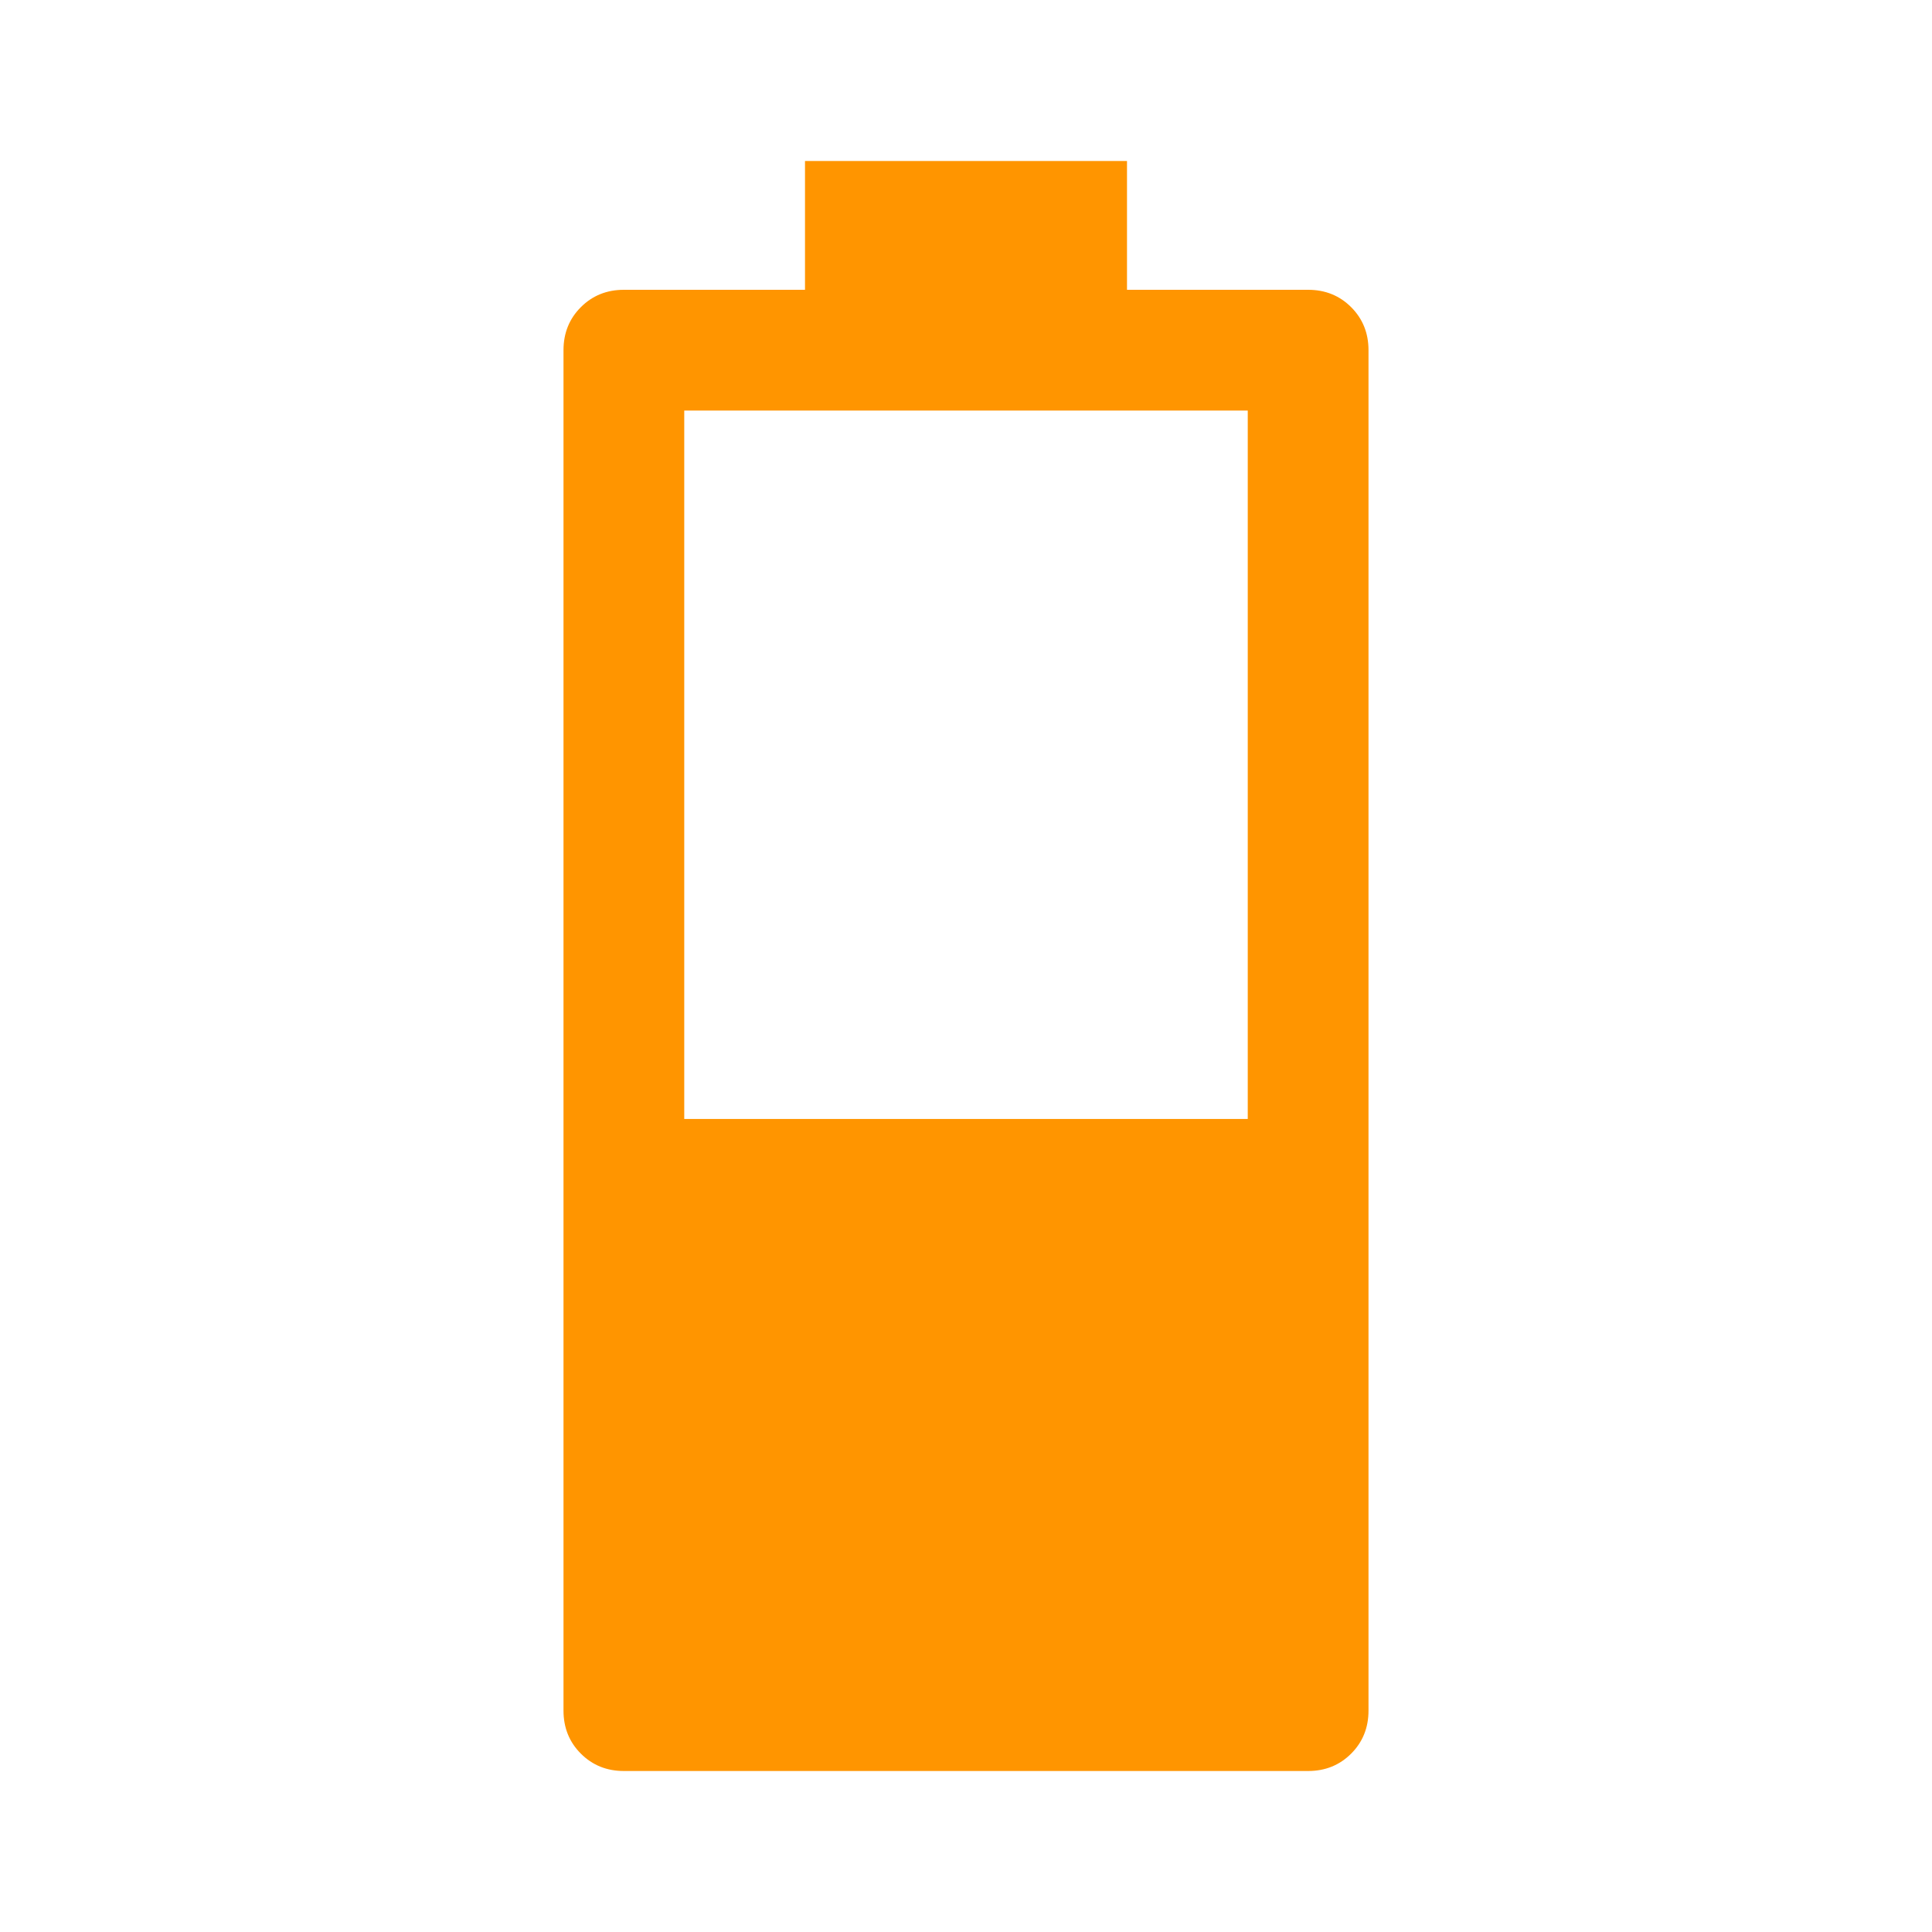
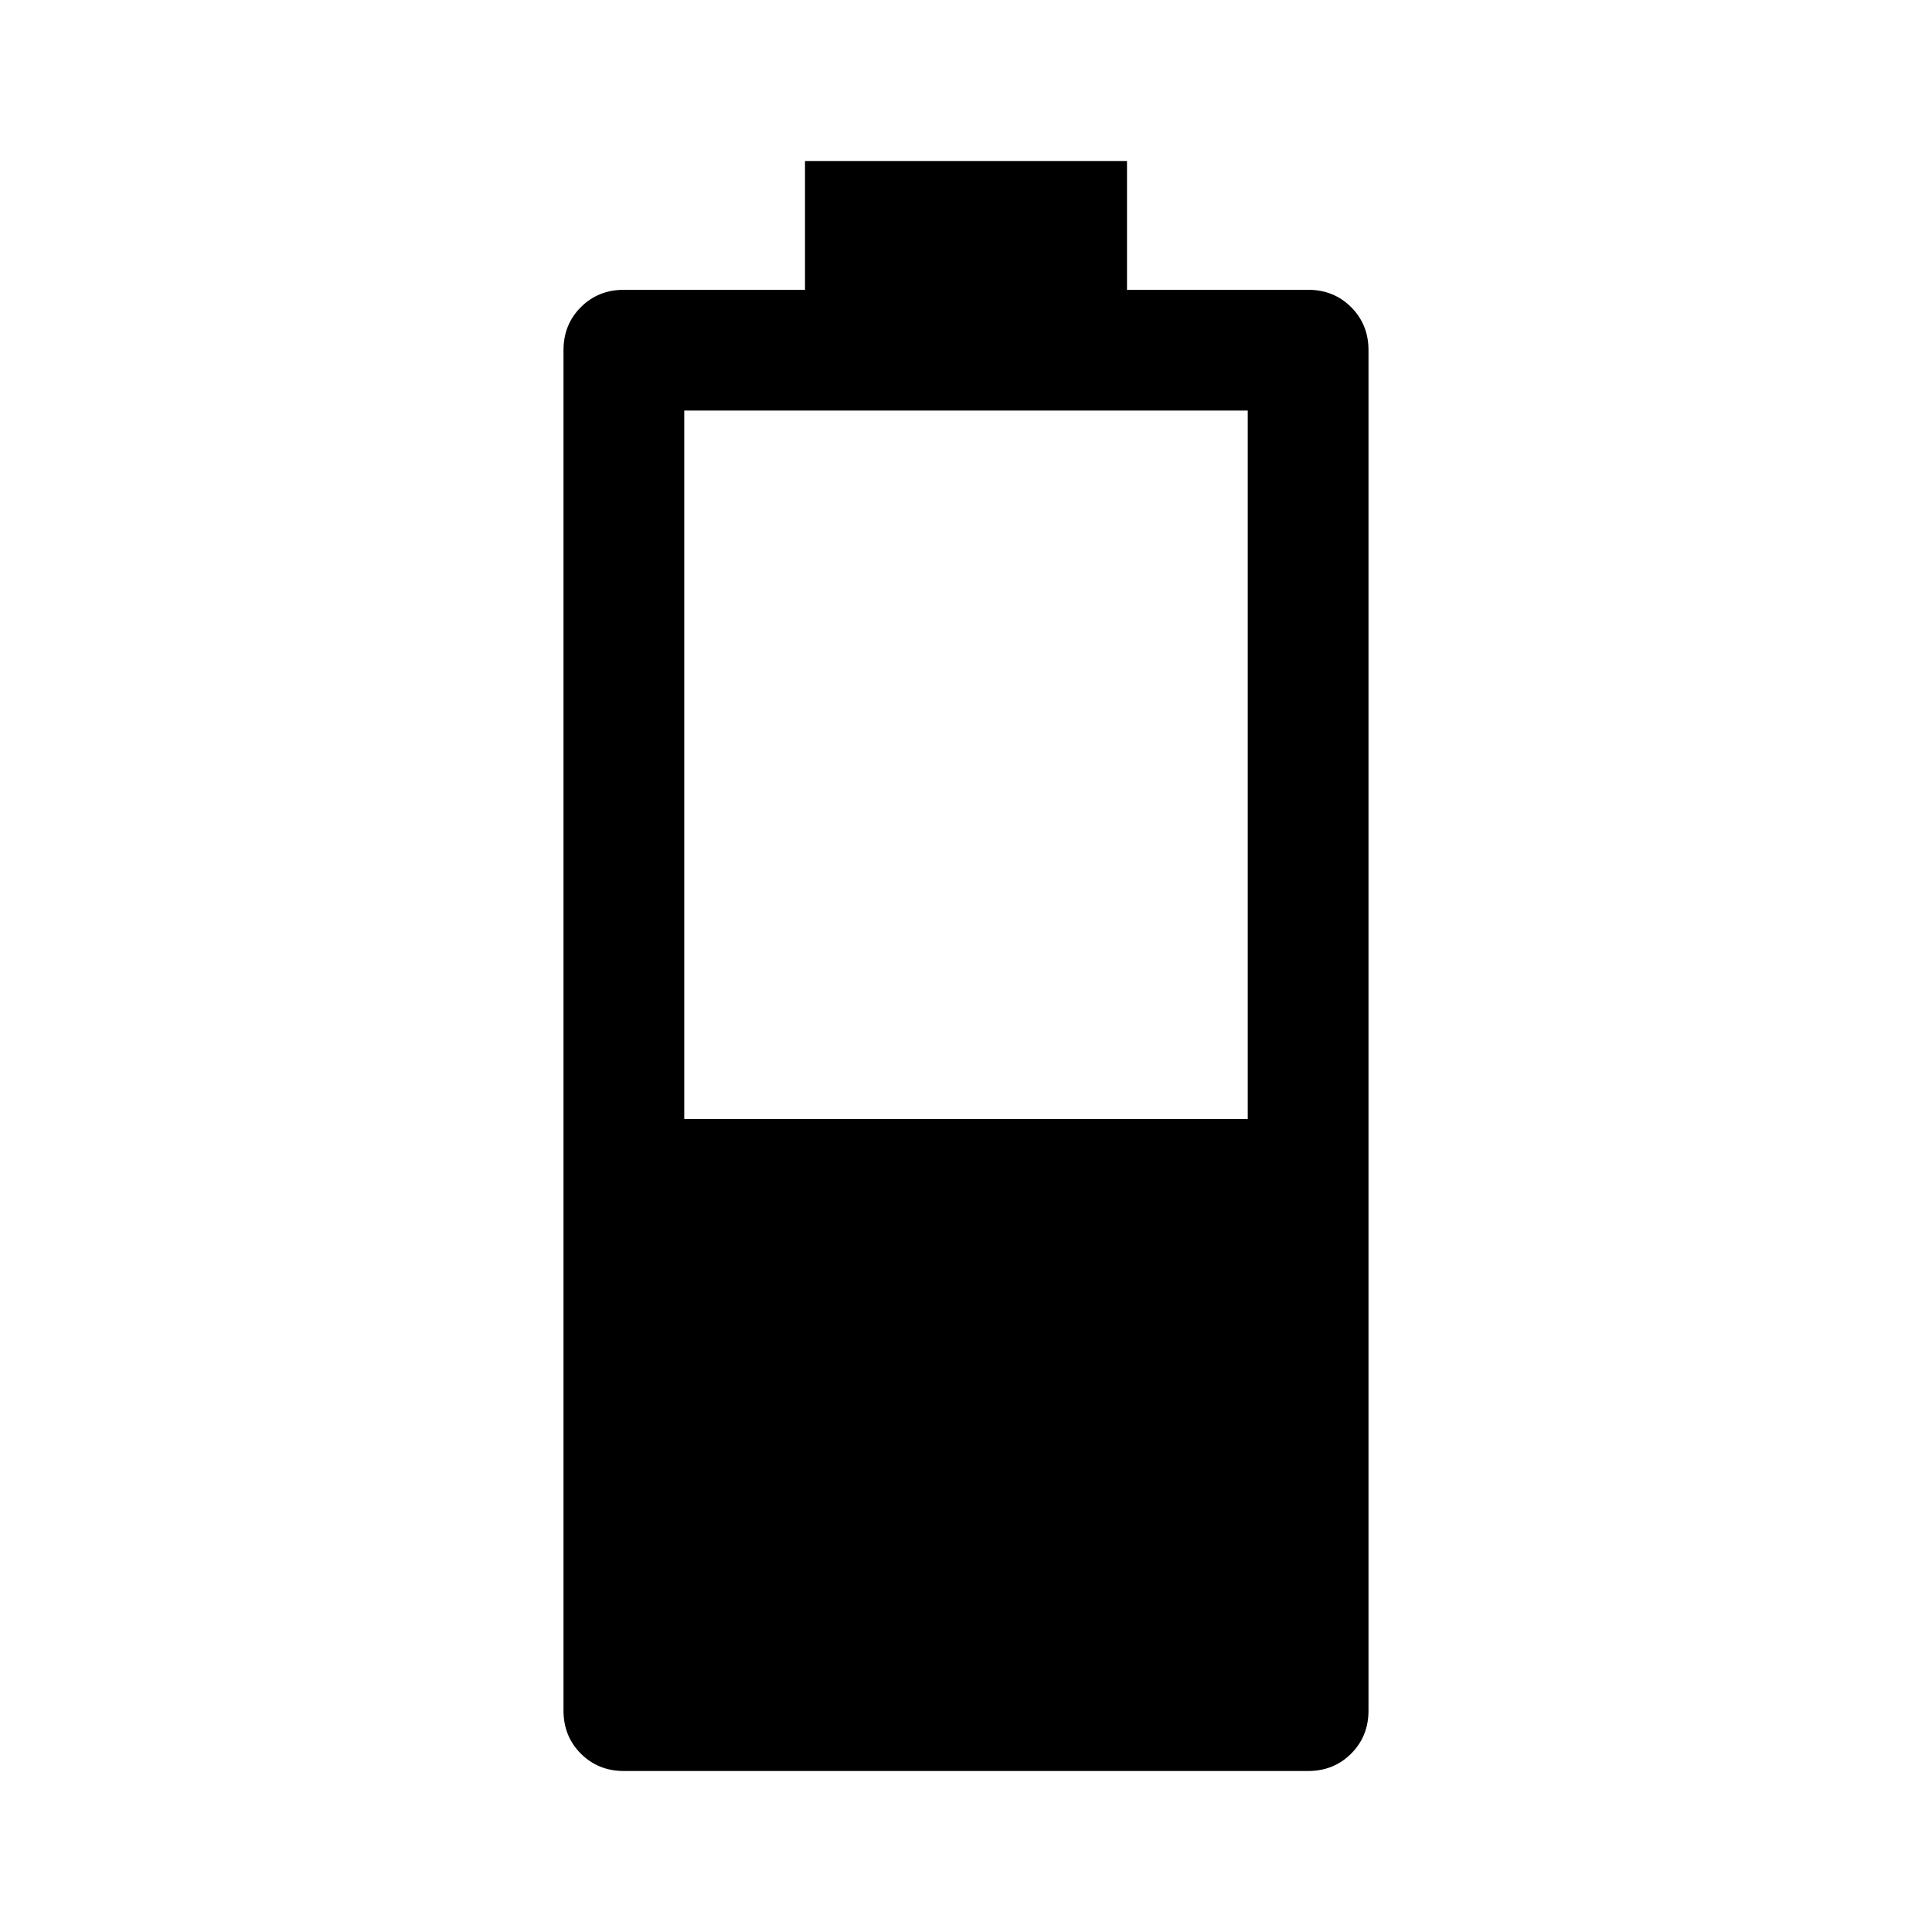
<svg xmlns="http://www.w3.org/2000/svg" height="48" viewBox="0 -960 960 960" width="48">
-   <path fill="#ff9500" d="M310-80q-12.75 0-21.375-8.625T280-110v-676q0-12.75 8.625-21.375T310-816h90v-64h160v64h90q12.75 0 21.375 8.625T680-786v676q0 12.75-8.625 21.375T650-80H310Zm30-324h280v-352H340v352Z" />
+   <path fill="@primaryColor@" d="M310-80q-12.75 0-21.375-8.625T280-110v-676q0-12.75 8.625-21.375T310-816h90v-64h160v64h90q12.75 0 21.375 8.625T680-786v676q0 12.75-8.625 21.375T650-80H310Zm30-324h280v-352H340v352Z" />
</svg>
